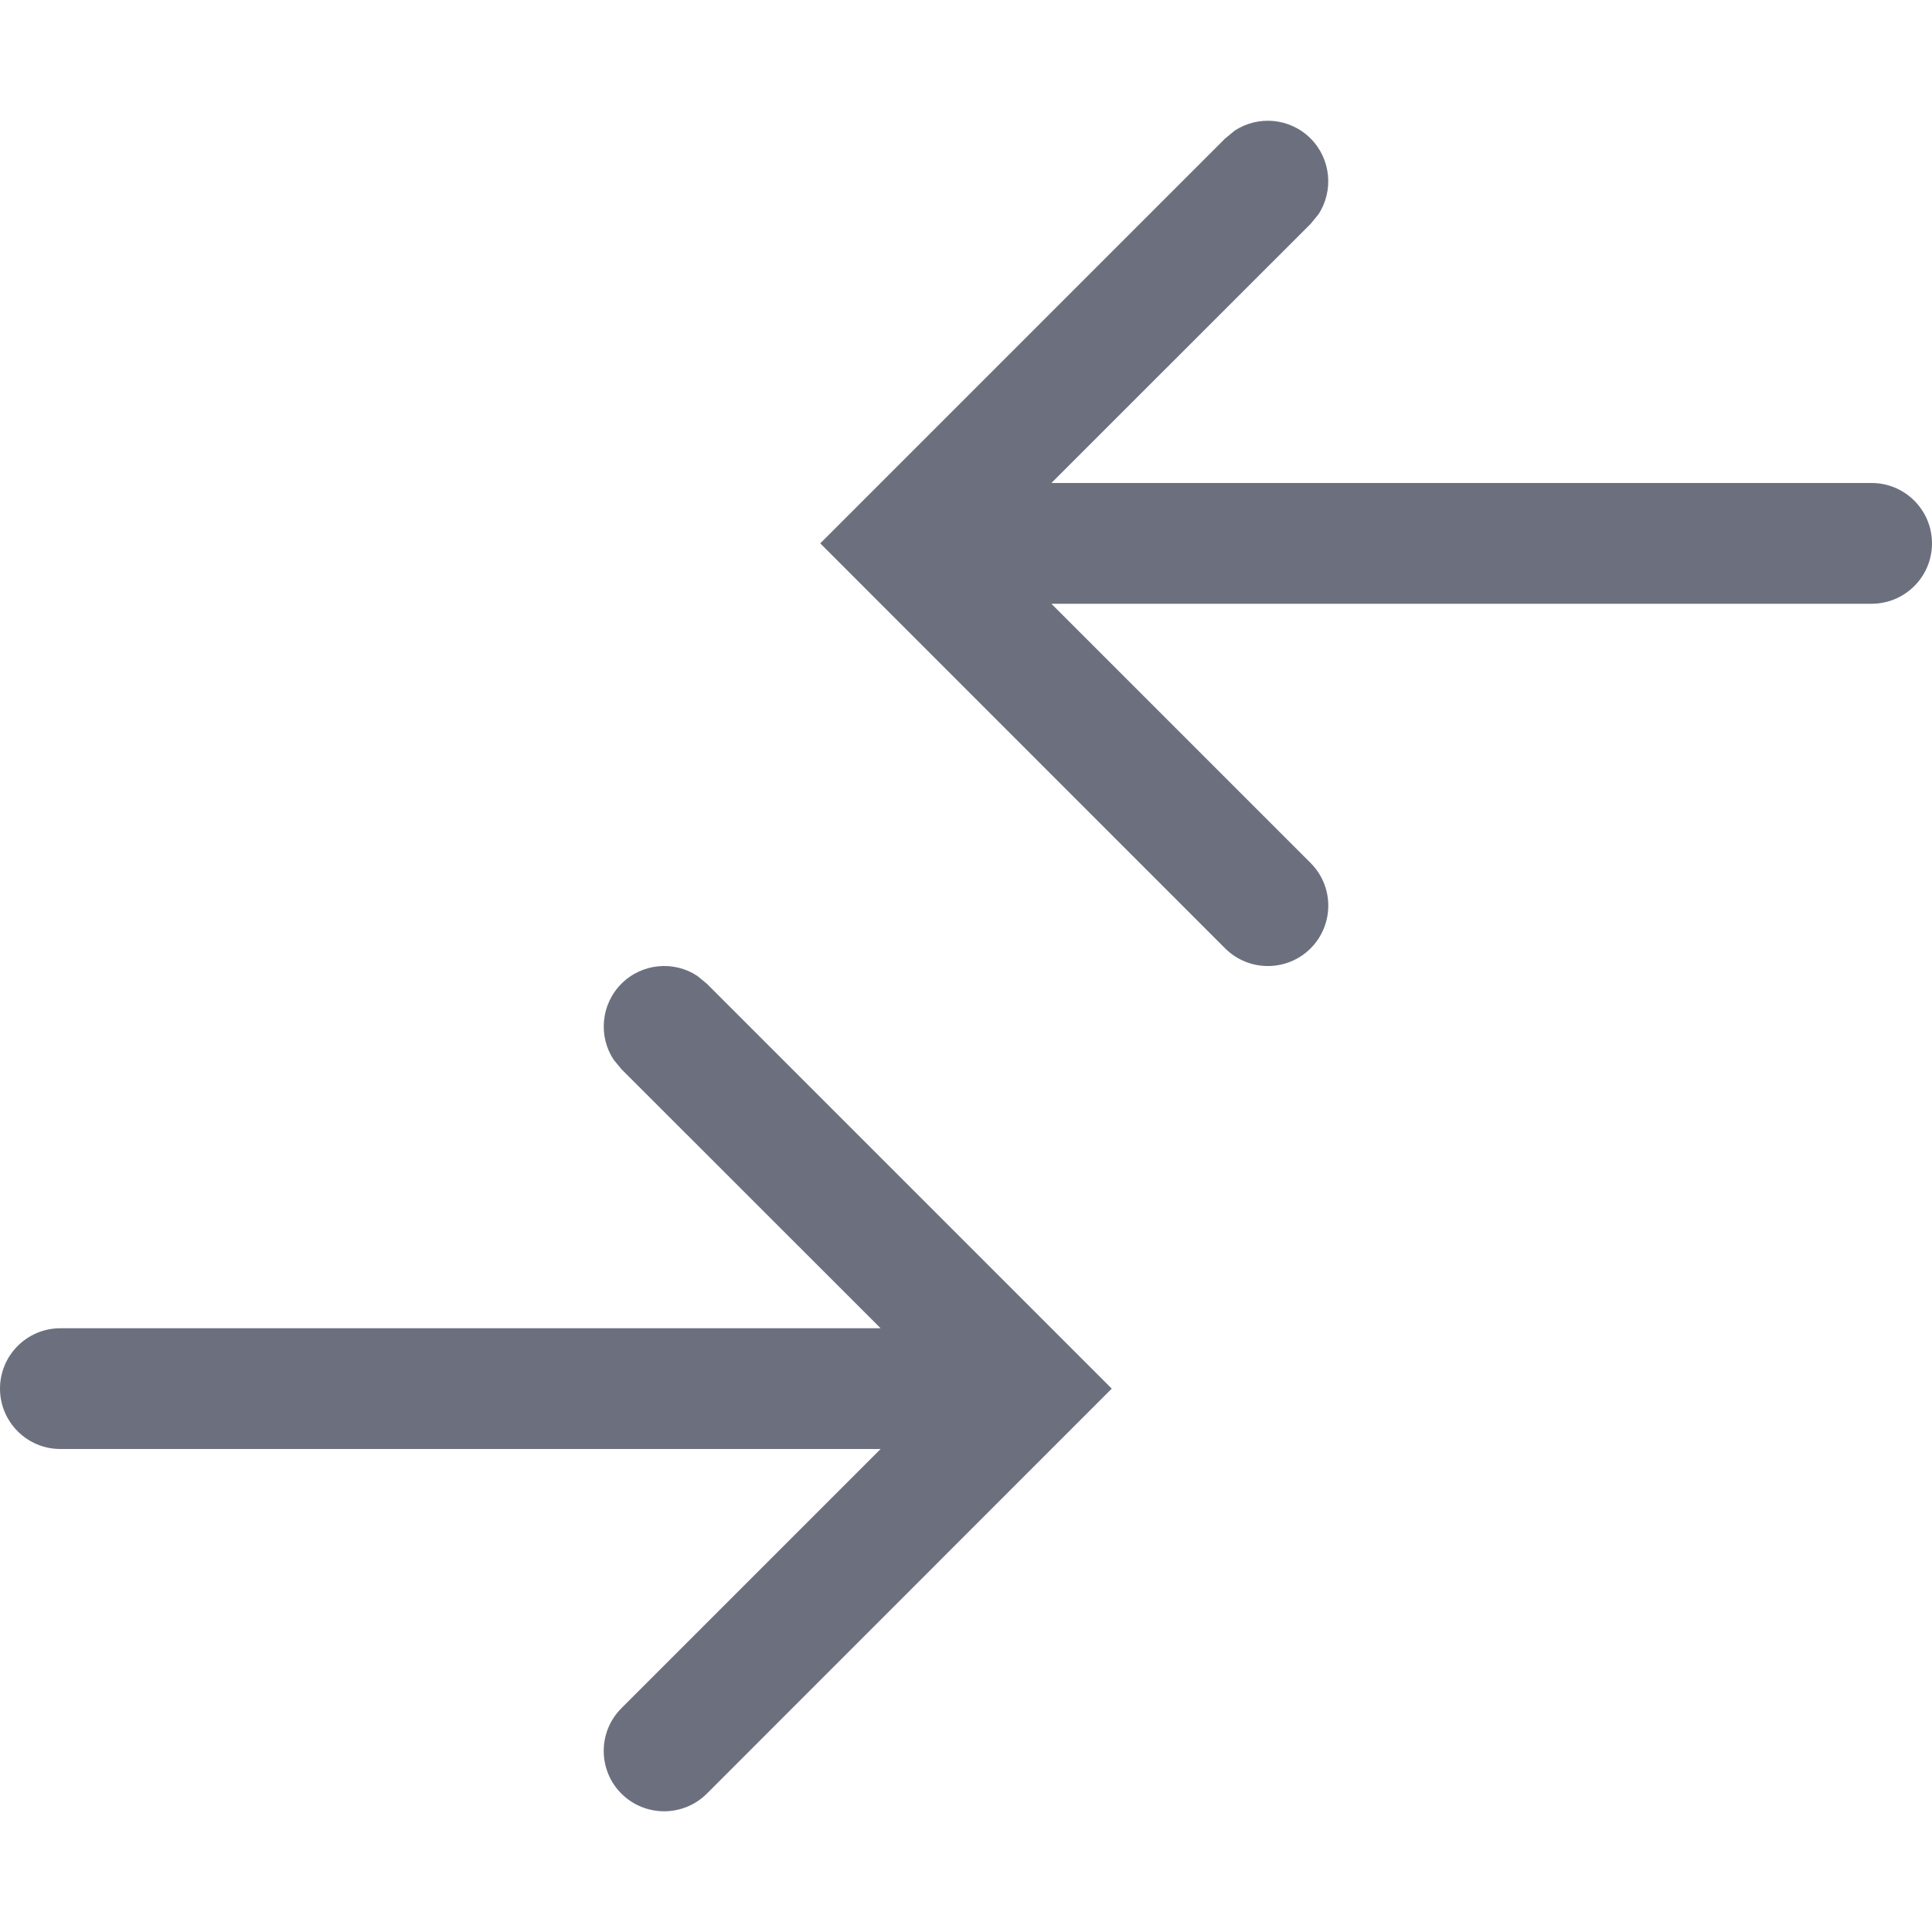
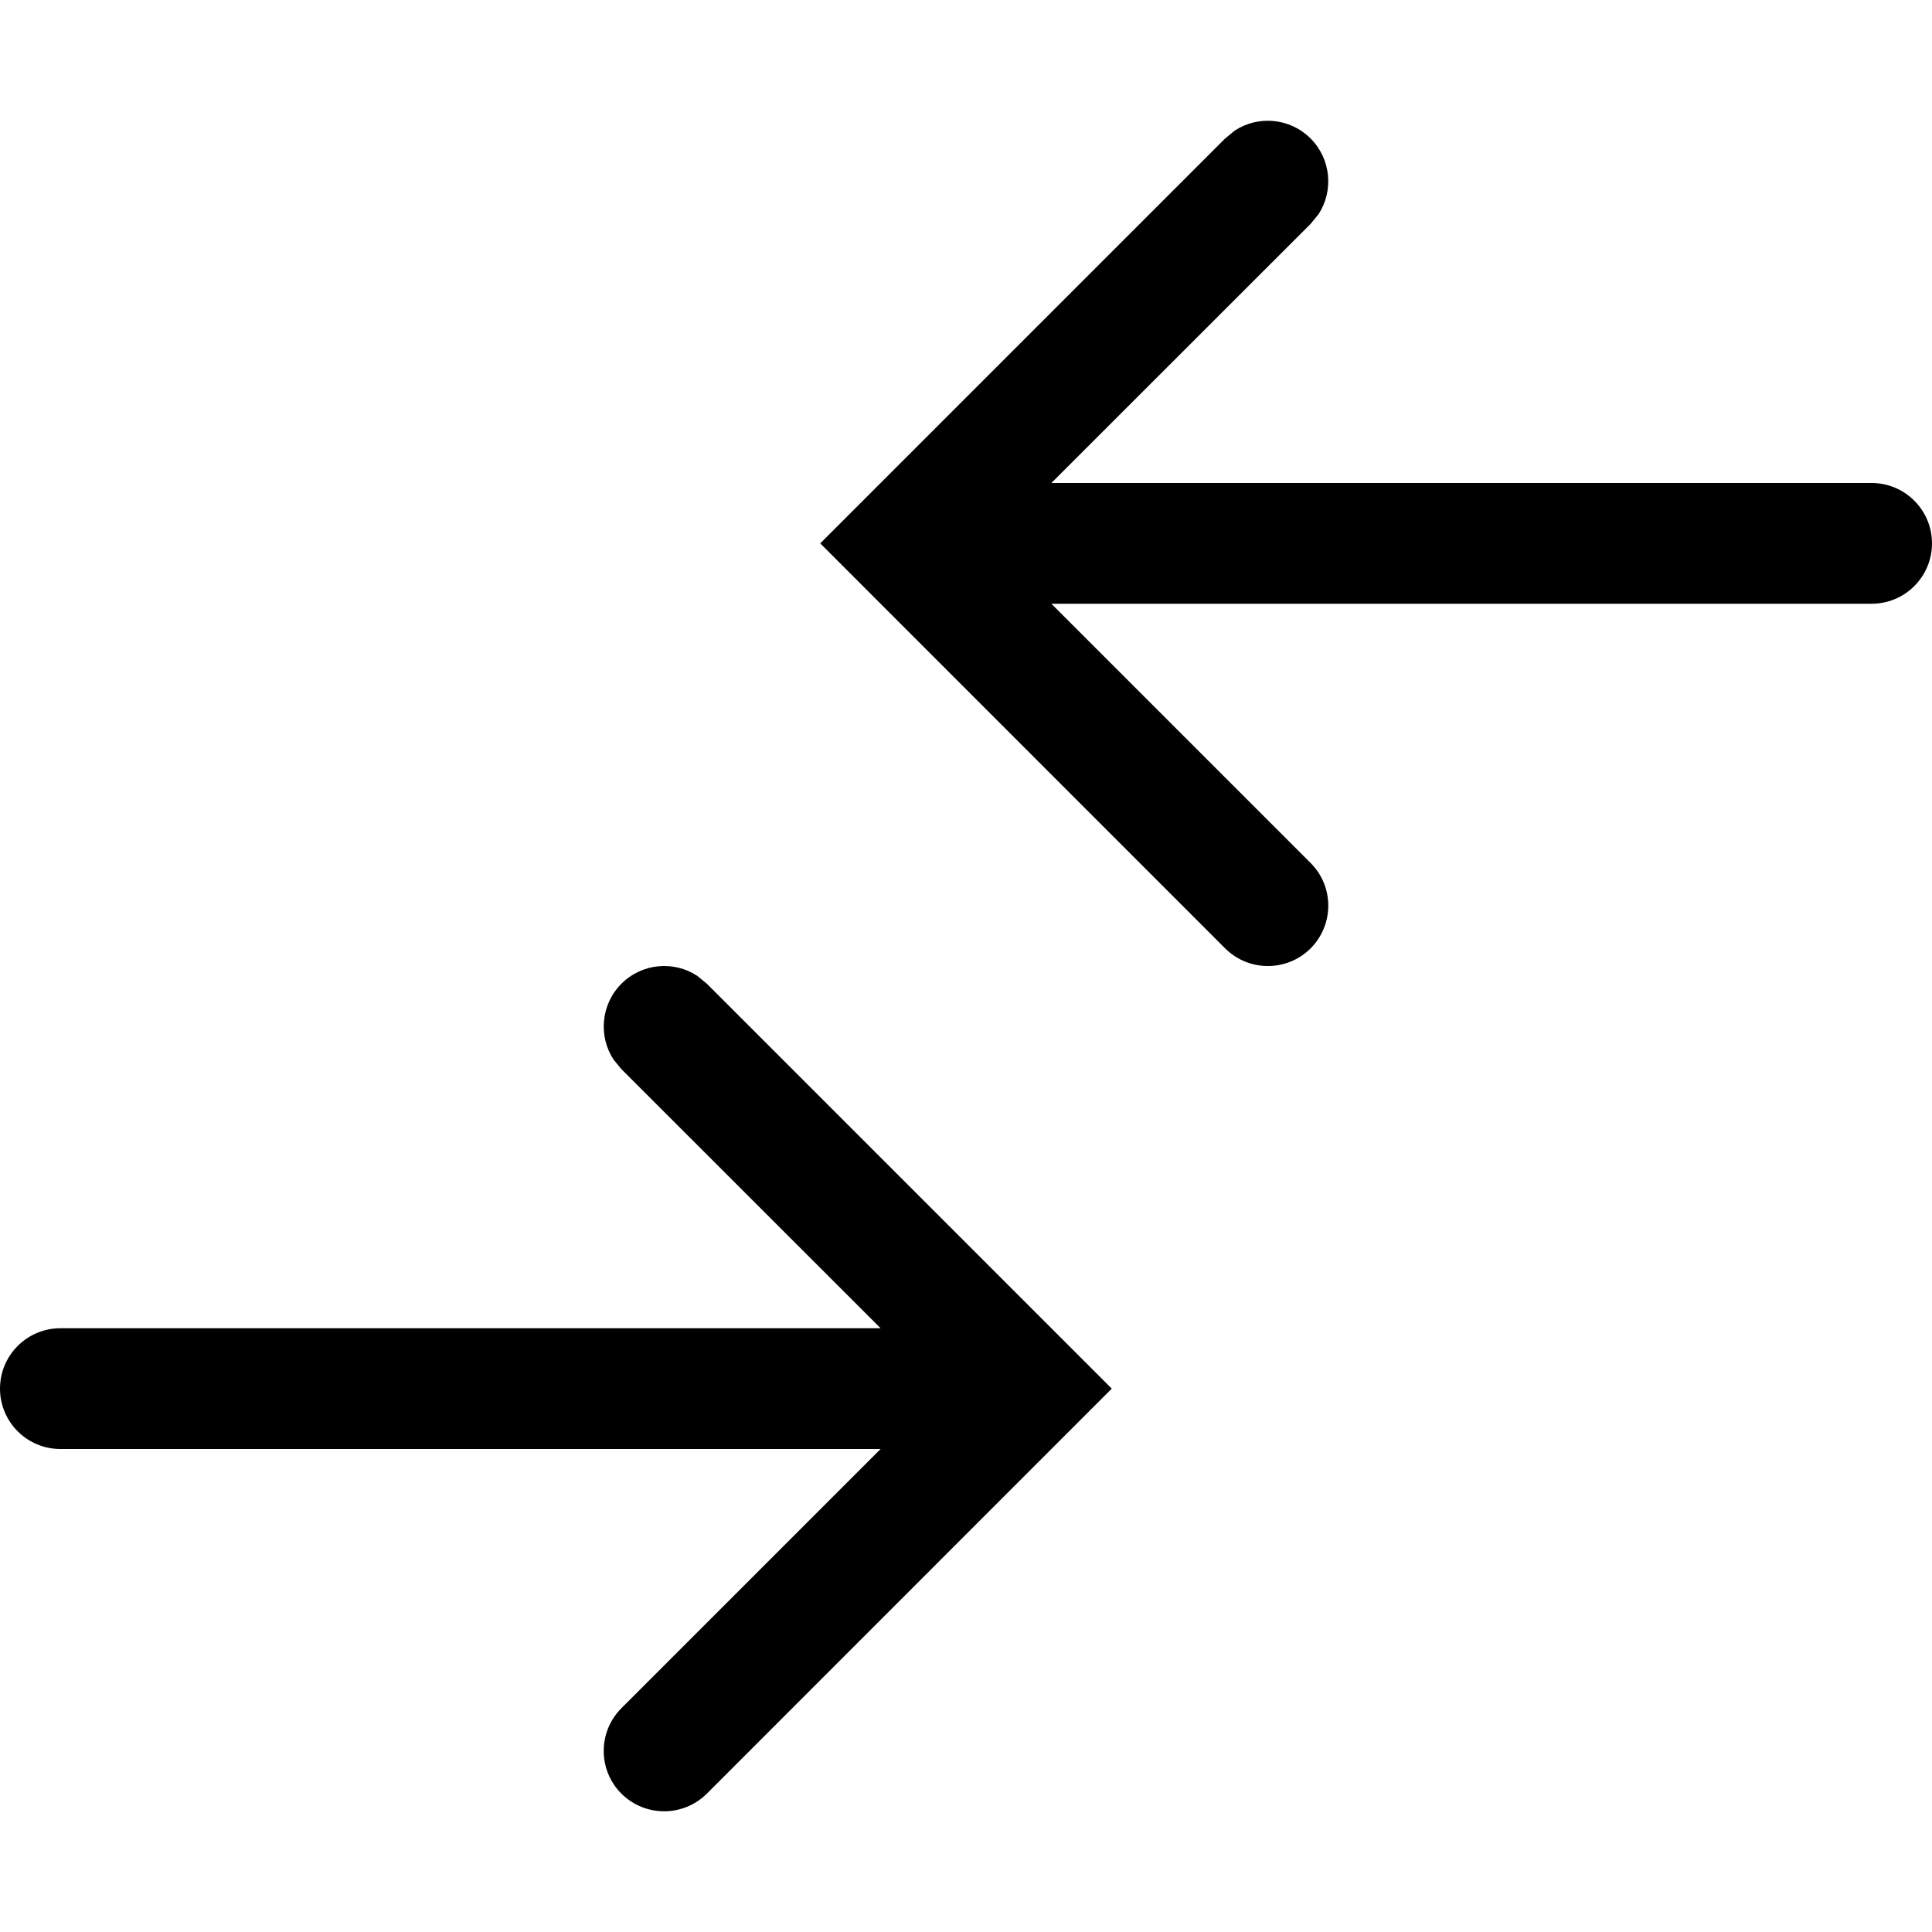
<svg xmlns="http://www.w3.org/2000/svg" width="16" height="16" viewBox="0 0 16 16" fill="none">
-   <path fill-rule="evenodd" clip-rule="evenodd" d="M5.775 8.082C5.581 7.954 5.317 7.976 5.146 8.147C4.976 8.318 4.954 8.582 5.082 8.776L5.146 8.854L7.293 11H0.5C0.224 11 0 11.224 0 11.5C0 11.776 0.224 12 0.5 12H7.293L5.146 14.147C4.951 14.342 4.951 14.659 5.146 14.854C5.342 15.049 5.658 15.049 5.854 14.854L9.207 11.5L5.854 8.147L5.775 8.082Z" fill="#6C707E" />
-   <path fill-rule="evenodd" clip-rule="evenodd" d="M10.225 1.082C10.419 0.954 10.683 0.976 10.854 1.147C11.024 1.318 11.046 1.582 10.918 1.776L10.854 1.854L8.707 4H15.5C15.776 4 16 4.224 16 4.5C16 4.776 15.776 5 15.5 5H8.707L10.854 7.147C11.049 7.342 11.049 7.658 10.854 7.854C10.658 8.049 10.342 8.049 10.146 7.854L6.793 4.5L10.146 1.147L10.225 1.082Z" fill="#6C707E" />
+   <path fill-rule="evenodd" clip-rule="evenodd" d="M5.775 8.082C5.581 7.954 5.317 7.976 5.146 8.147C4.976 8.318 4.954 8.582 5.082 8.776L5.146 8.854L7.293 11H0.5C0.224 11 0 11.224 0 11.5C0 11.776 0.224 12 0.5 12H7.293L5.146 14.147C4.951 14.342 4.951 14.659 5.146 14.854C5.342 15.049 5.658 15.049 5.854 14.854L9.207 11.5L5.854 8.147L5.775 8.082Z" fill="black" />
+   <path fill-rule="evenodd" clip-rule="evenodd" d="M10.225 1.082C10.419 0.954 10.683 0.976 10.854 1.147C11.024 1.318 11.046 1.582 10.918 1.776L10.854 1.854L8.707 4H15.5C15.776 4 16 4.224 16 4.5C16 4.776 15.776 5 15.5 5H8.707L10.854 7.147C11.049 7.342 11.049 7.658 10.854 7.854C10.658 8.049 10.342 8.049 10.146 7.854L6.793 4.5L10.146 1.147L10.225 1.082Z" fill="black" />
</svg>
